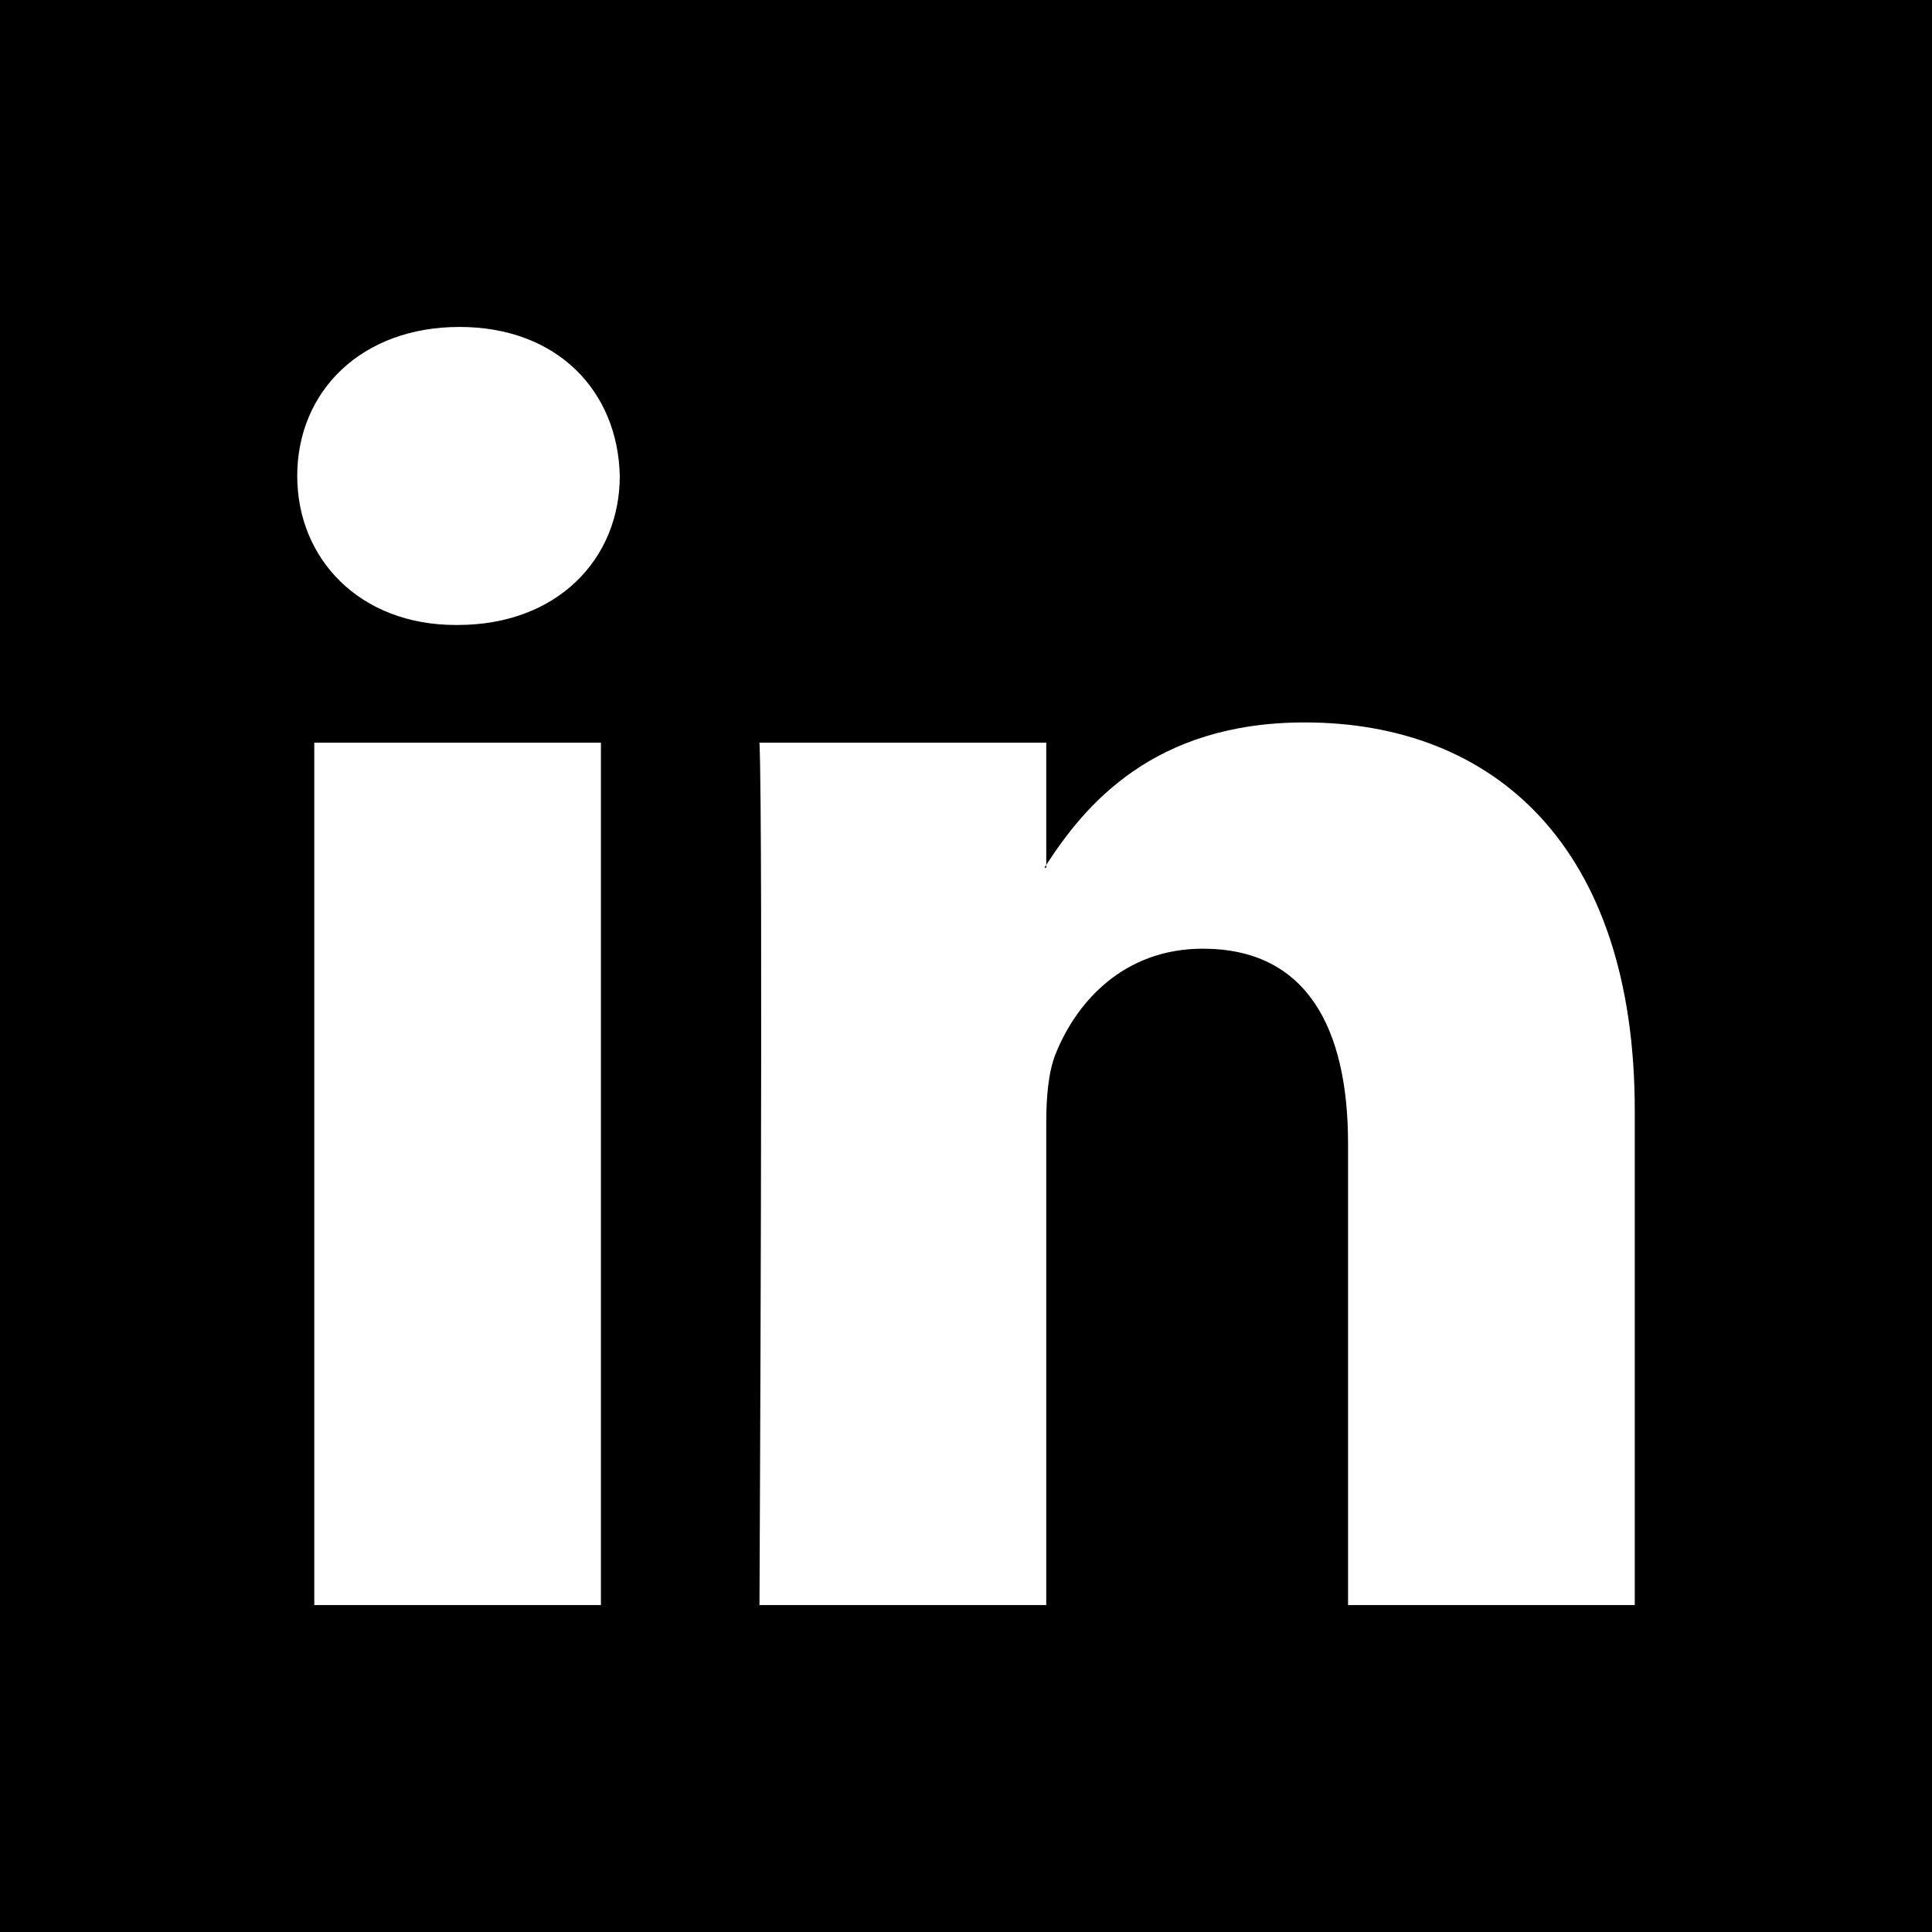
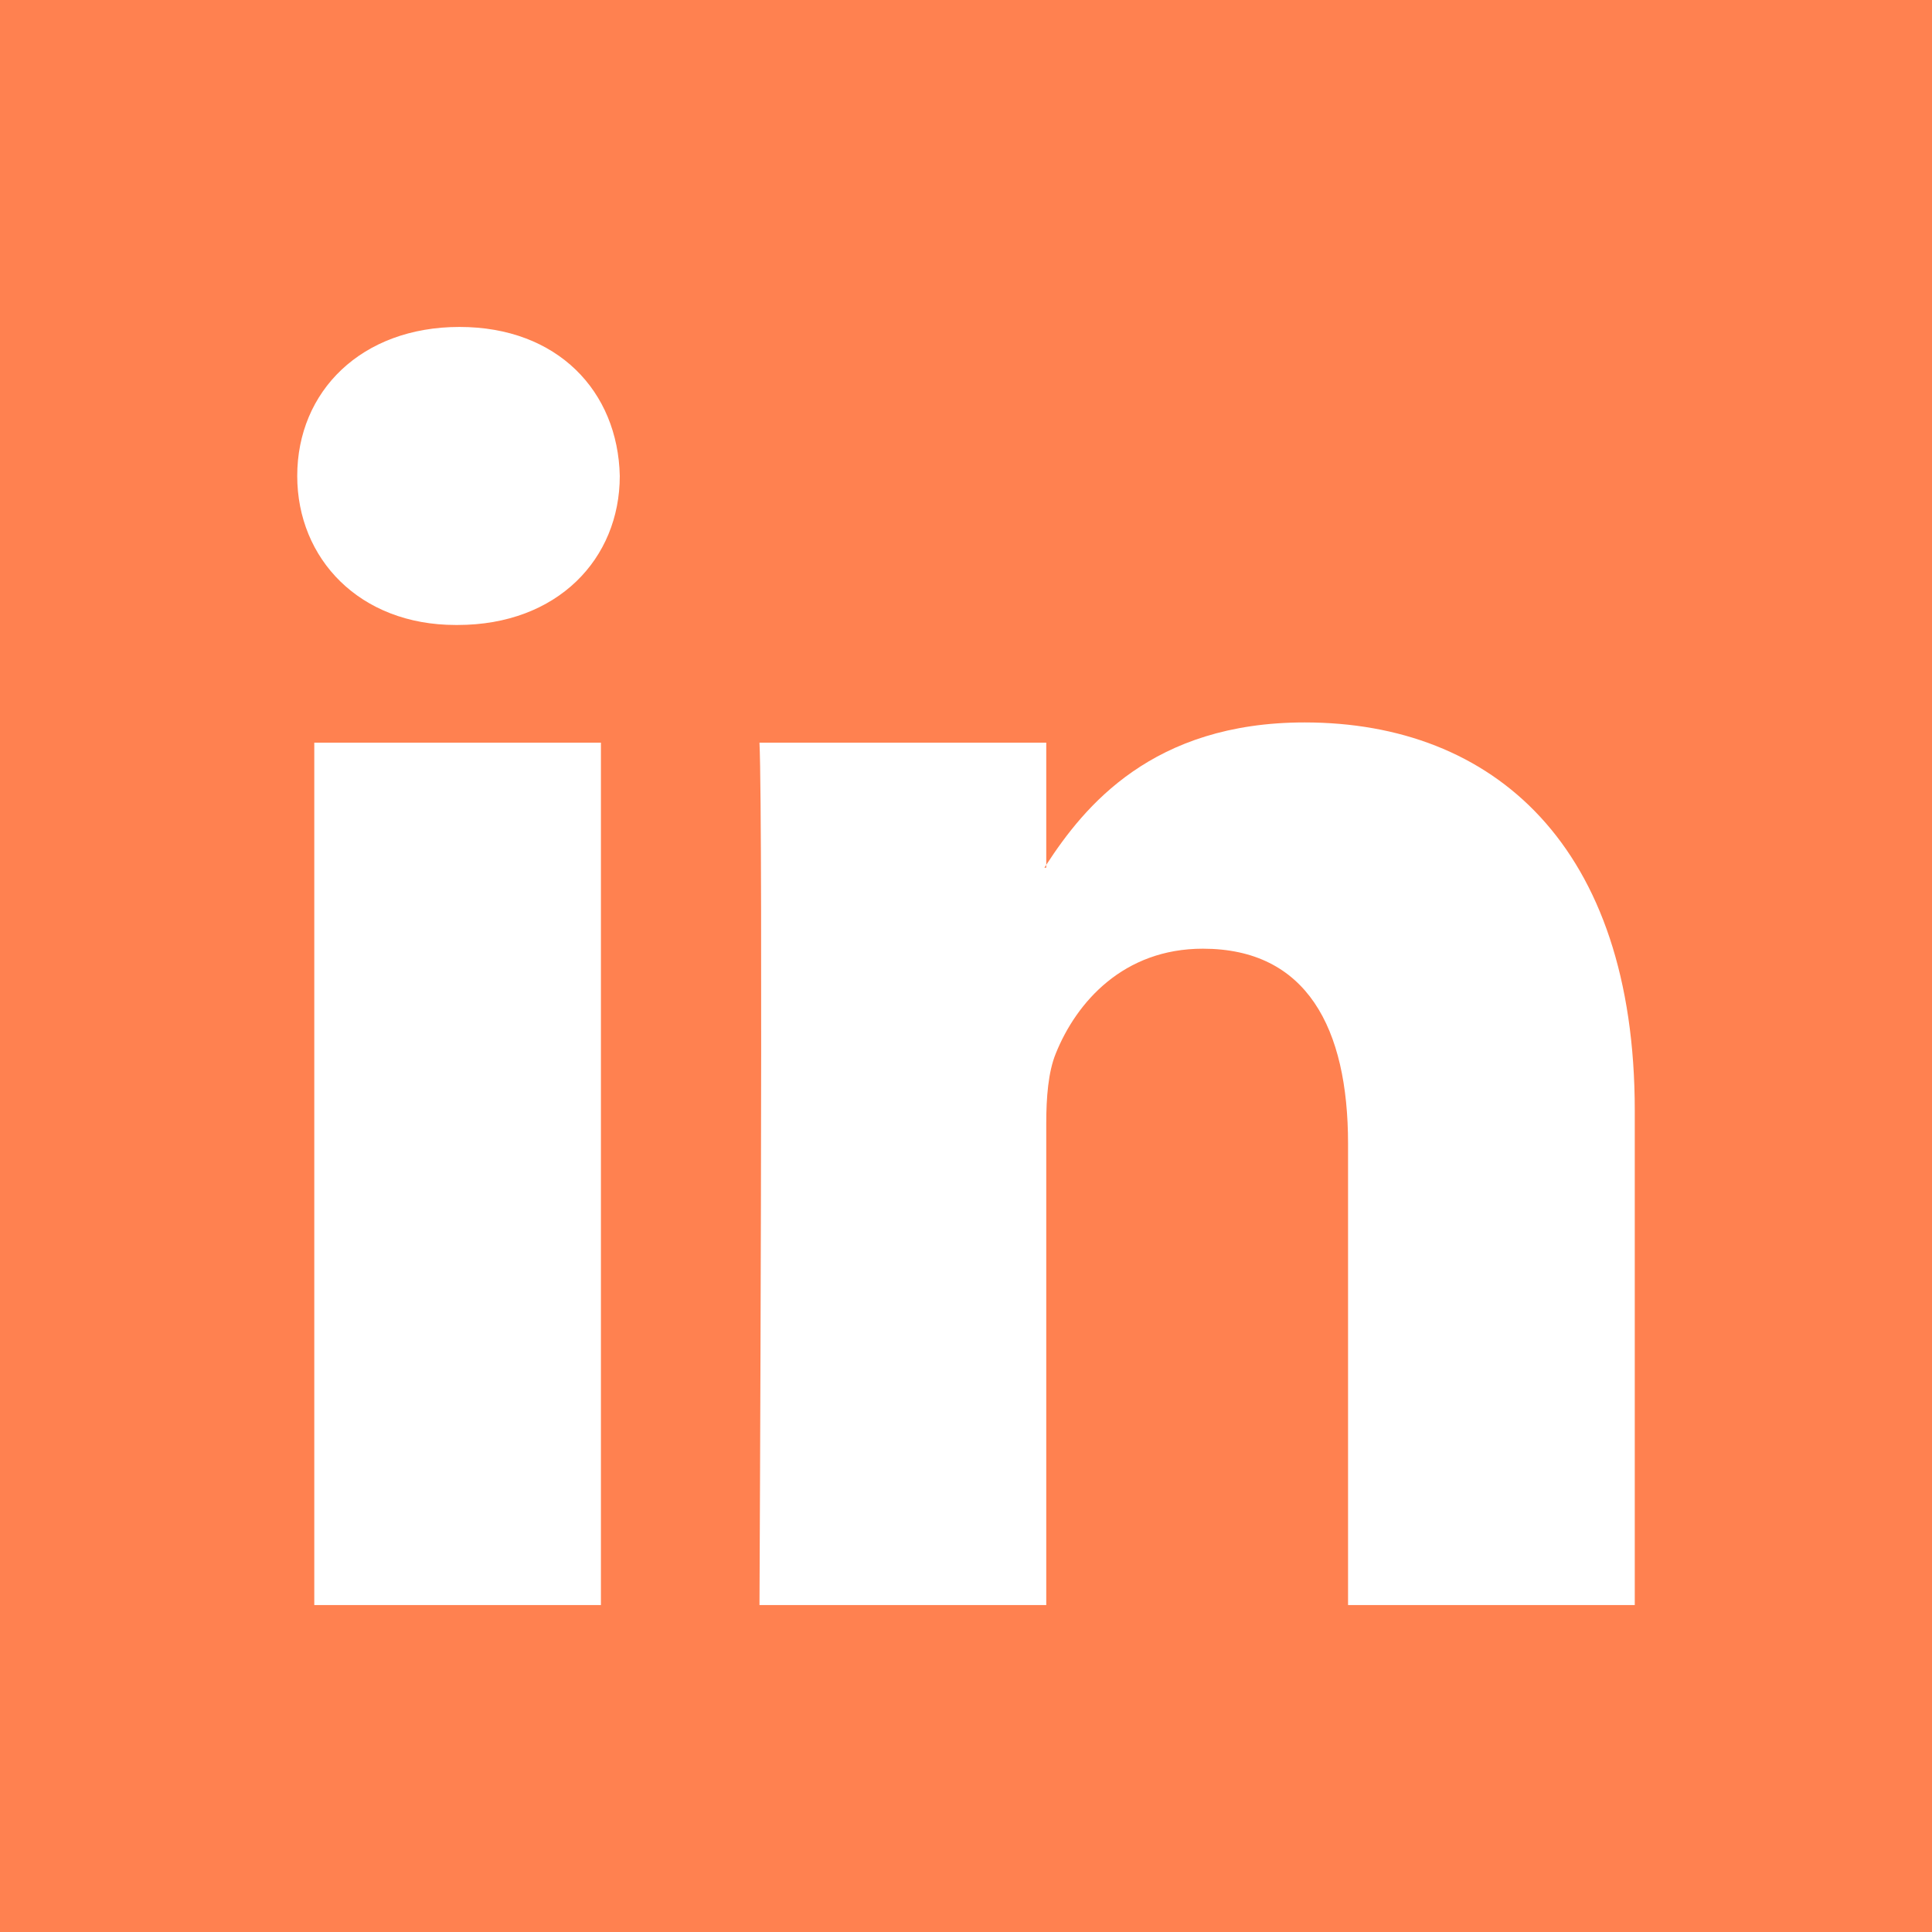
<svg xmlns="http://www.w3.org/2000/svg" version="1.1" id="Layer_1" x="0px" y="0px" viewBox="0 0 455 455" style="enable-background:new 0 0 455 455;" xml:space="preserve">
-   <g>
+   <g fill="#ff8150" stroke="none">
    <path style="fill-rule:evenodd;clip-rule:evenodd;" d="M246.4,204.35v-0.665c-0.136,0.223-0.324,0.446-0.442,0.665H246.4z" />
    <path style="fill-rule:evenodd;clip-rule:evenodd;" d="M0,0v455h455V0H0z M141.522,378.002H74.016V174.906h67.506V378.002z    M107.769,147.186h-0.446C84.678,147.186,70,131.585,70,112.085c0-19.928,15.107-35.087,38.211-35.087   c23.109,0,37.31,15.159,37.752,35.087C145.963,131.585,131.32,147.186,107.769,147.186z M385,378.002h-67.524V269.345   c0-27.291-9.756-45.92-34.195-45.92c-18.664,0-29.755,12.543-34.641,24.693c-1.776,4.34-2.24,10.373-2.24,16.459v113.426h-67.537   c0,0,0.905-184.043,0-203.096H246.4v28.779c8.973-13.807,24.986-33.547,60.856-33.547c44.437,0,77.744,29.02,77.744,91.398V378.002   z" />
  </g>
  <g>
</g>
  <g>
</g>
  <g>
</g>
  <g>
</g>
  <g>
</g>
  <g>
</g>
  <g>
</g>
  <g>
</g>
  <g>
</g>
  <g>
</g>
  <g>
</g>
  <g>
</g>
  <g>
</g>
  <g>
</g>
  <g>
</g>
</svg>
